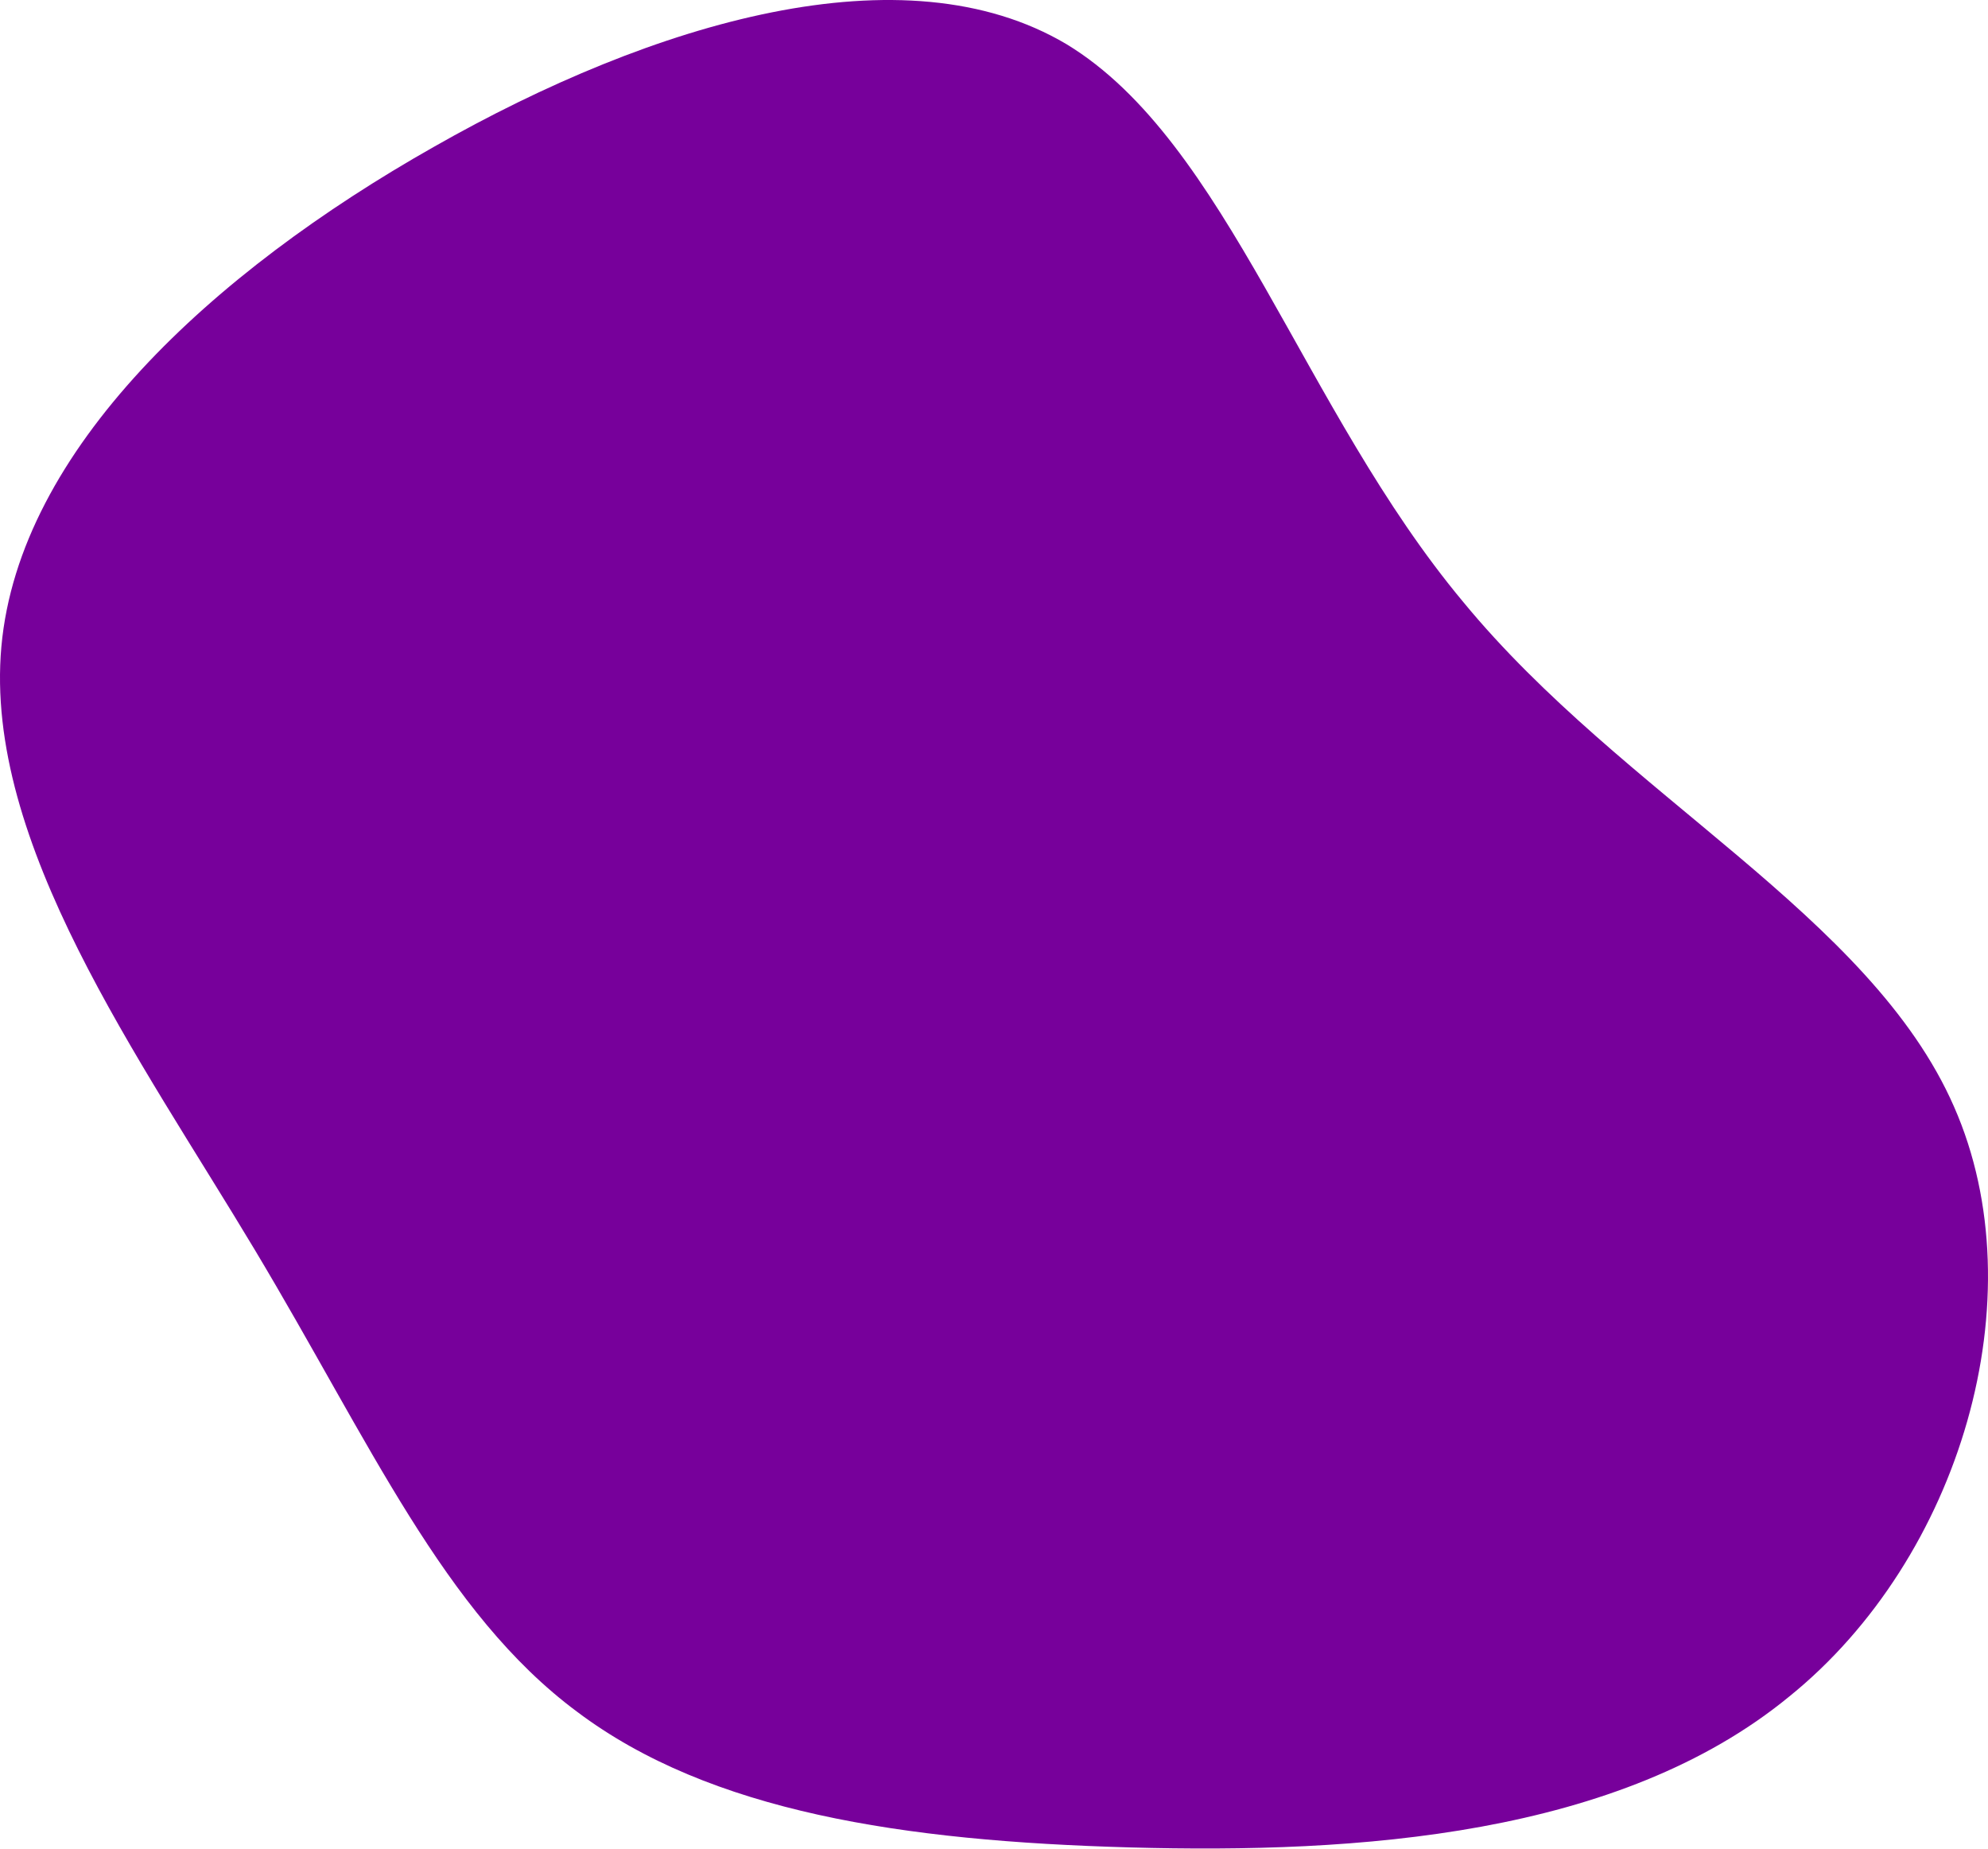
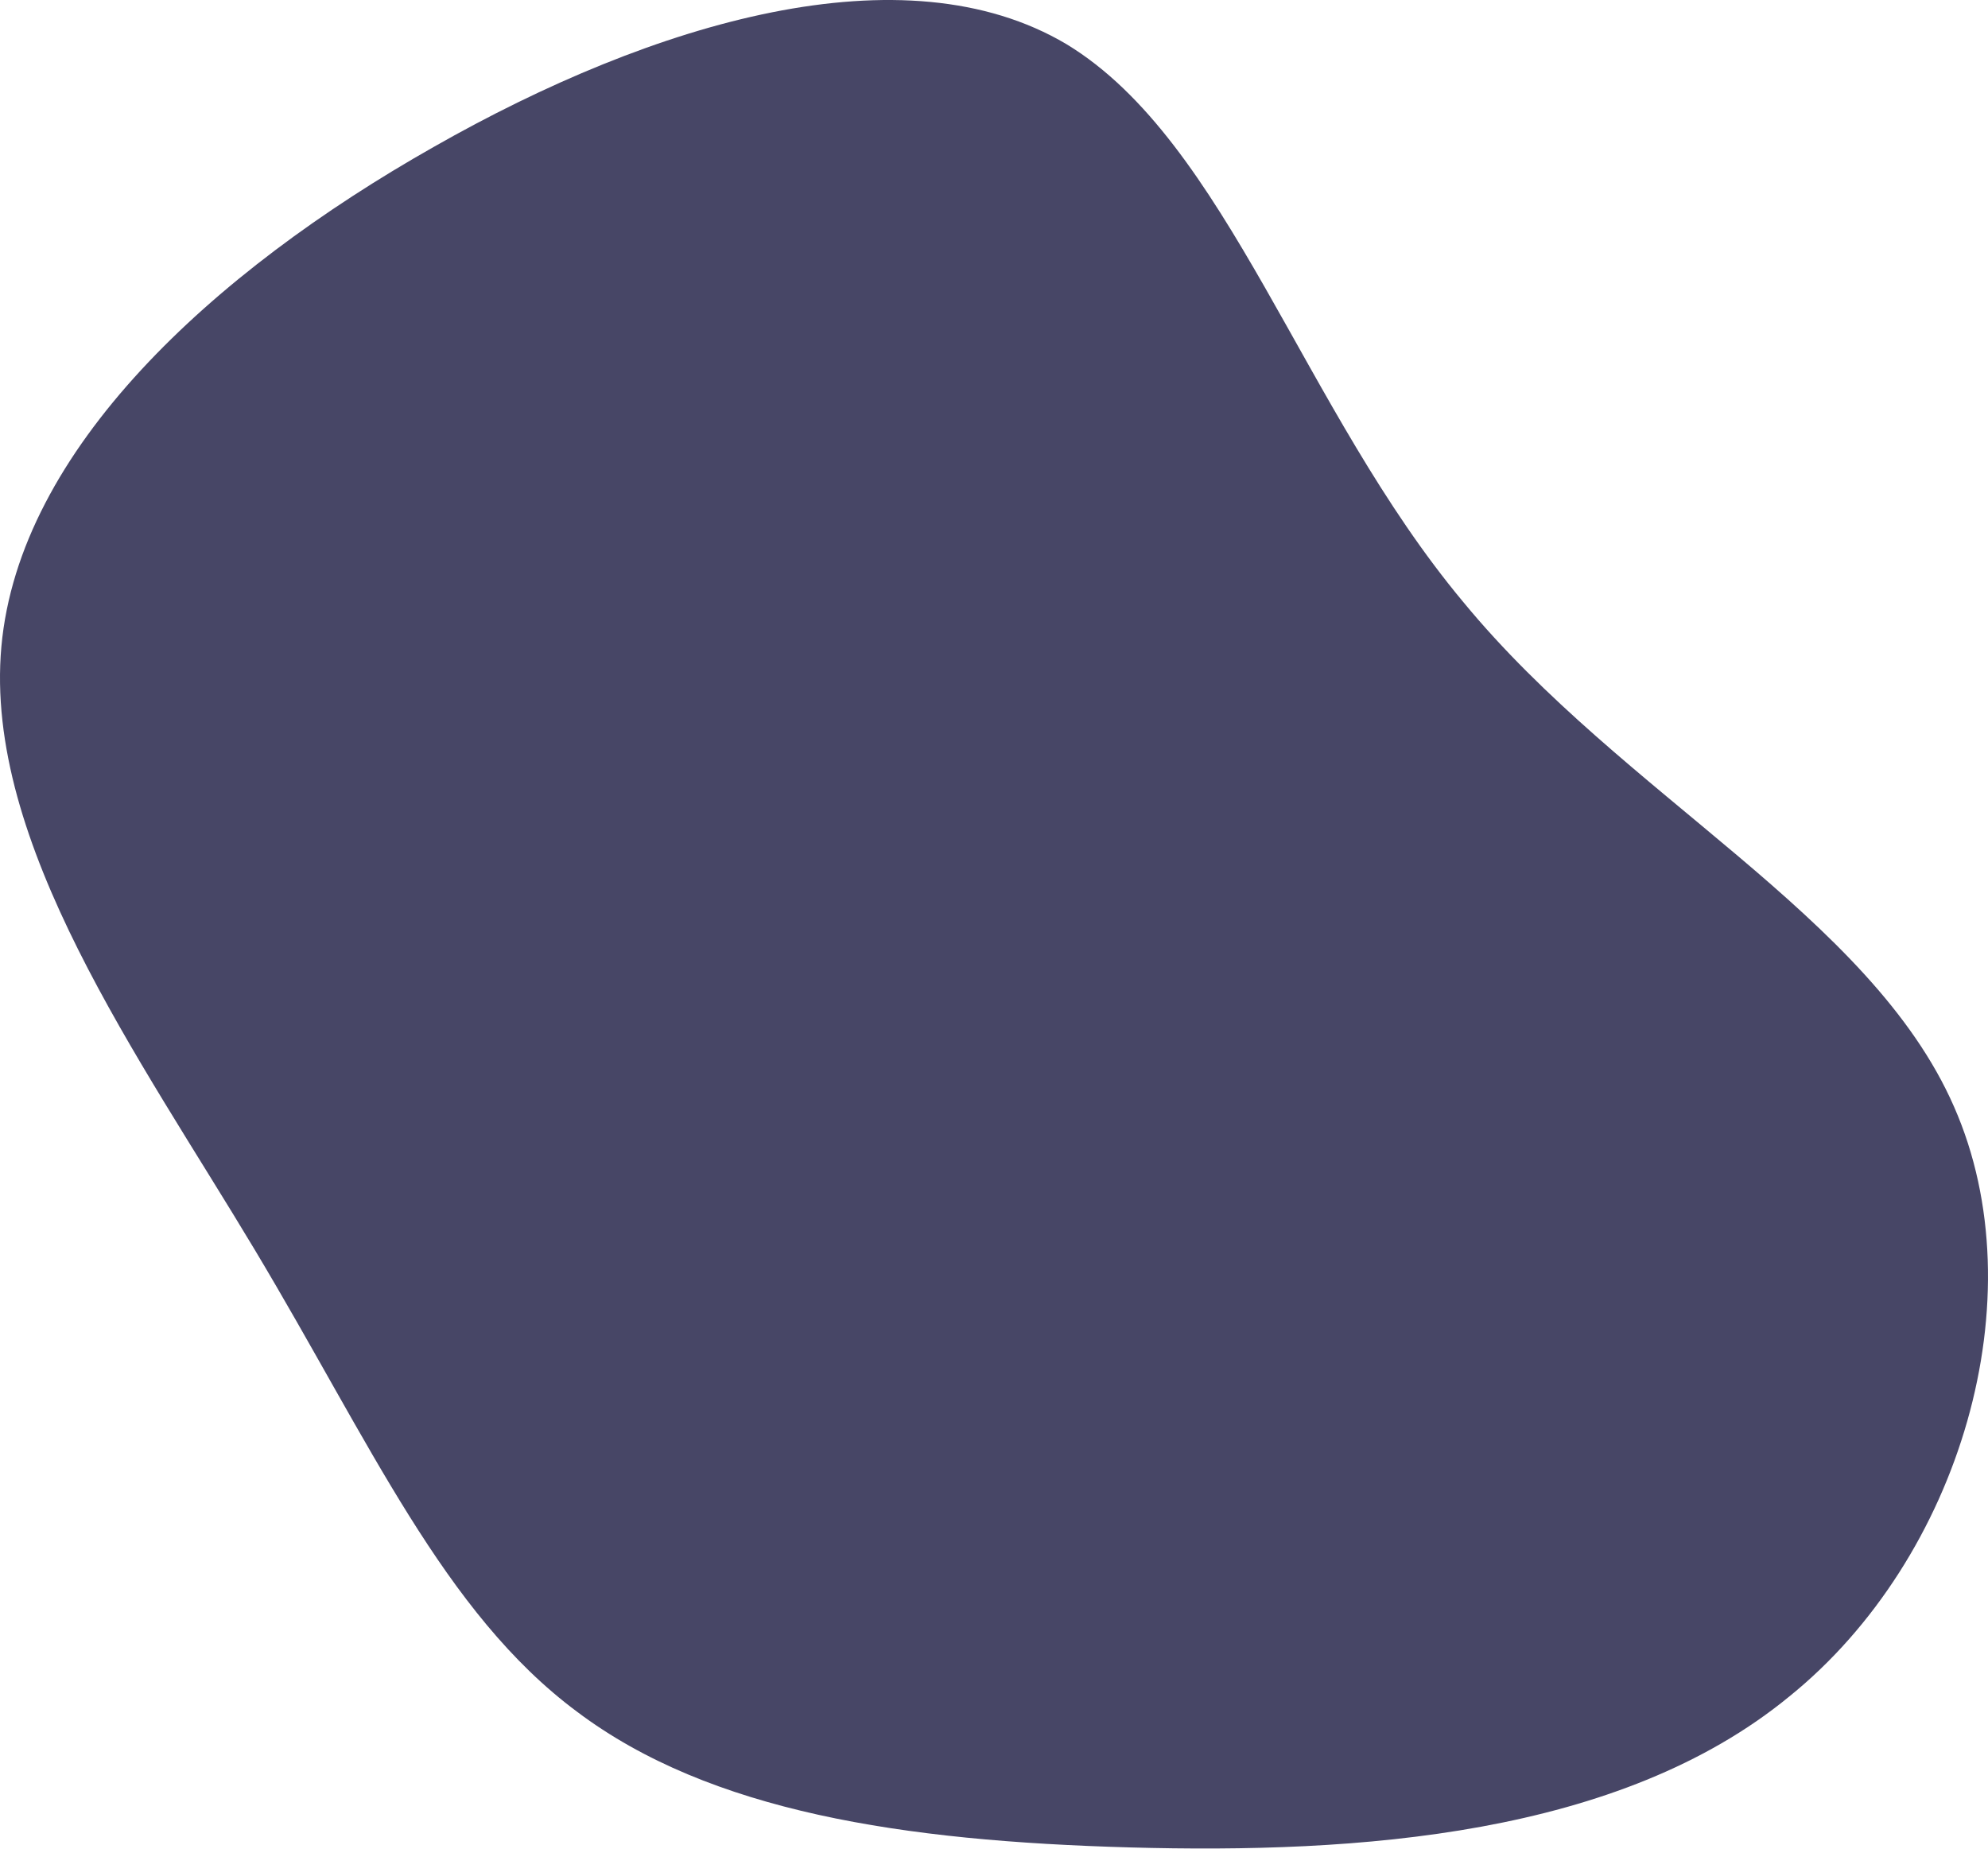
- <svg xmlns="http://www.w3.org/2000/svg" width="958.907" height="891.547" viewBox="0 0 958.907 891.547" fill="#77009b">
+ <svg xmlns="http://www.w3.org/2000/svg" width="958.907" height="891.547" viewBox="0 0 958.907 891.547" fill="#474666">
  <path id="Path_128" data-name="Path 128" d="M601.128,705.859c92.965-77.675,222.015-113.76,269.109-191.434,46.482-78.286,11.009-198.774-49.541-305.194C760.147,102.2,674.521,9.233,579.721.671S381.559,67.336,288.594,122.993,113.673,214.123,65.967,278.342C17.65,342.562,3.583,435.527.525,545.005c-3.058,110.09,5.5,236.082,72.782,318.038,66.666,82.568,192.658,119.876,284.4,79.51C450.06,902.187,507.551,782.922,601.128,705.859Z" transform="translate(0 891.547) rotate(-90)" />
</svg>
